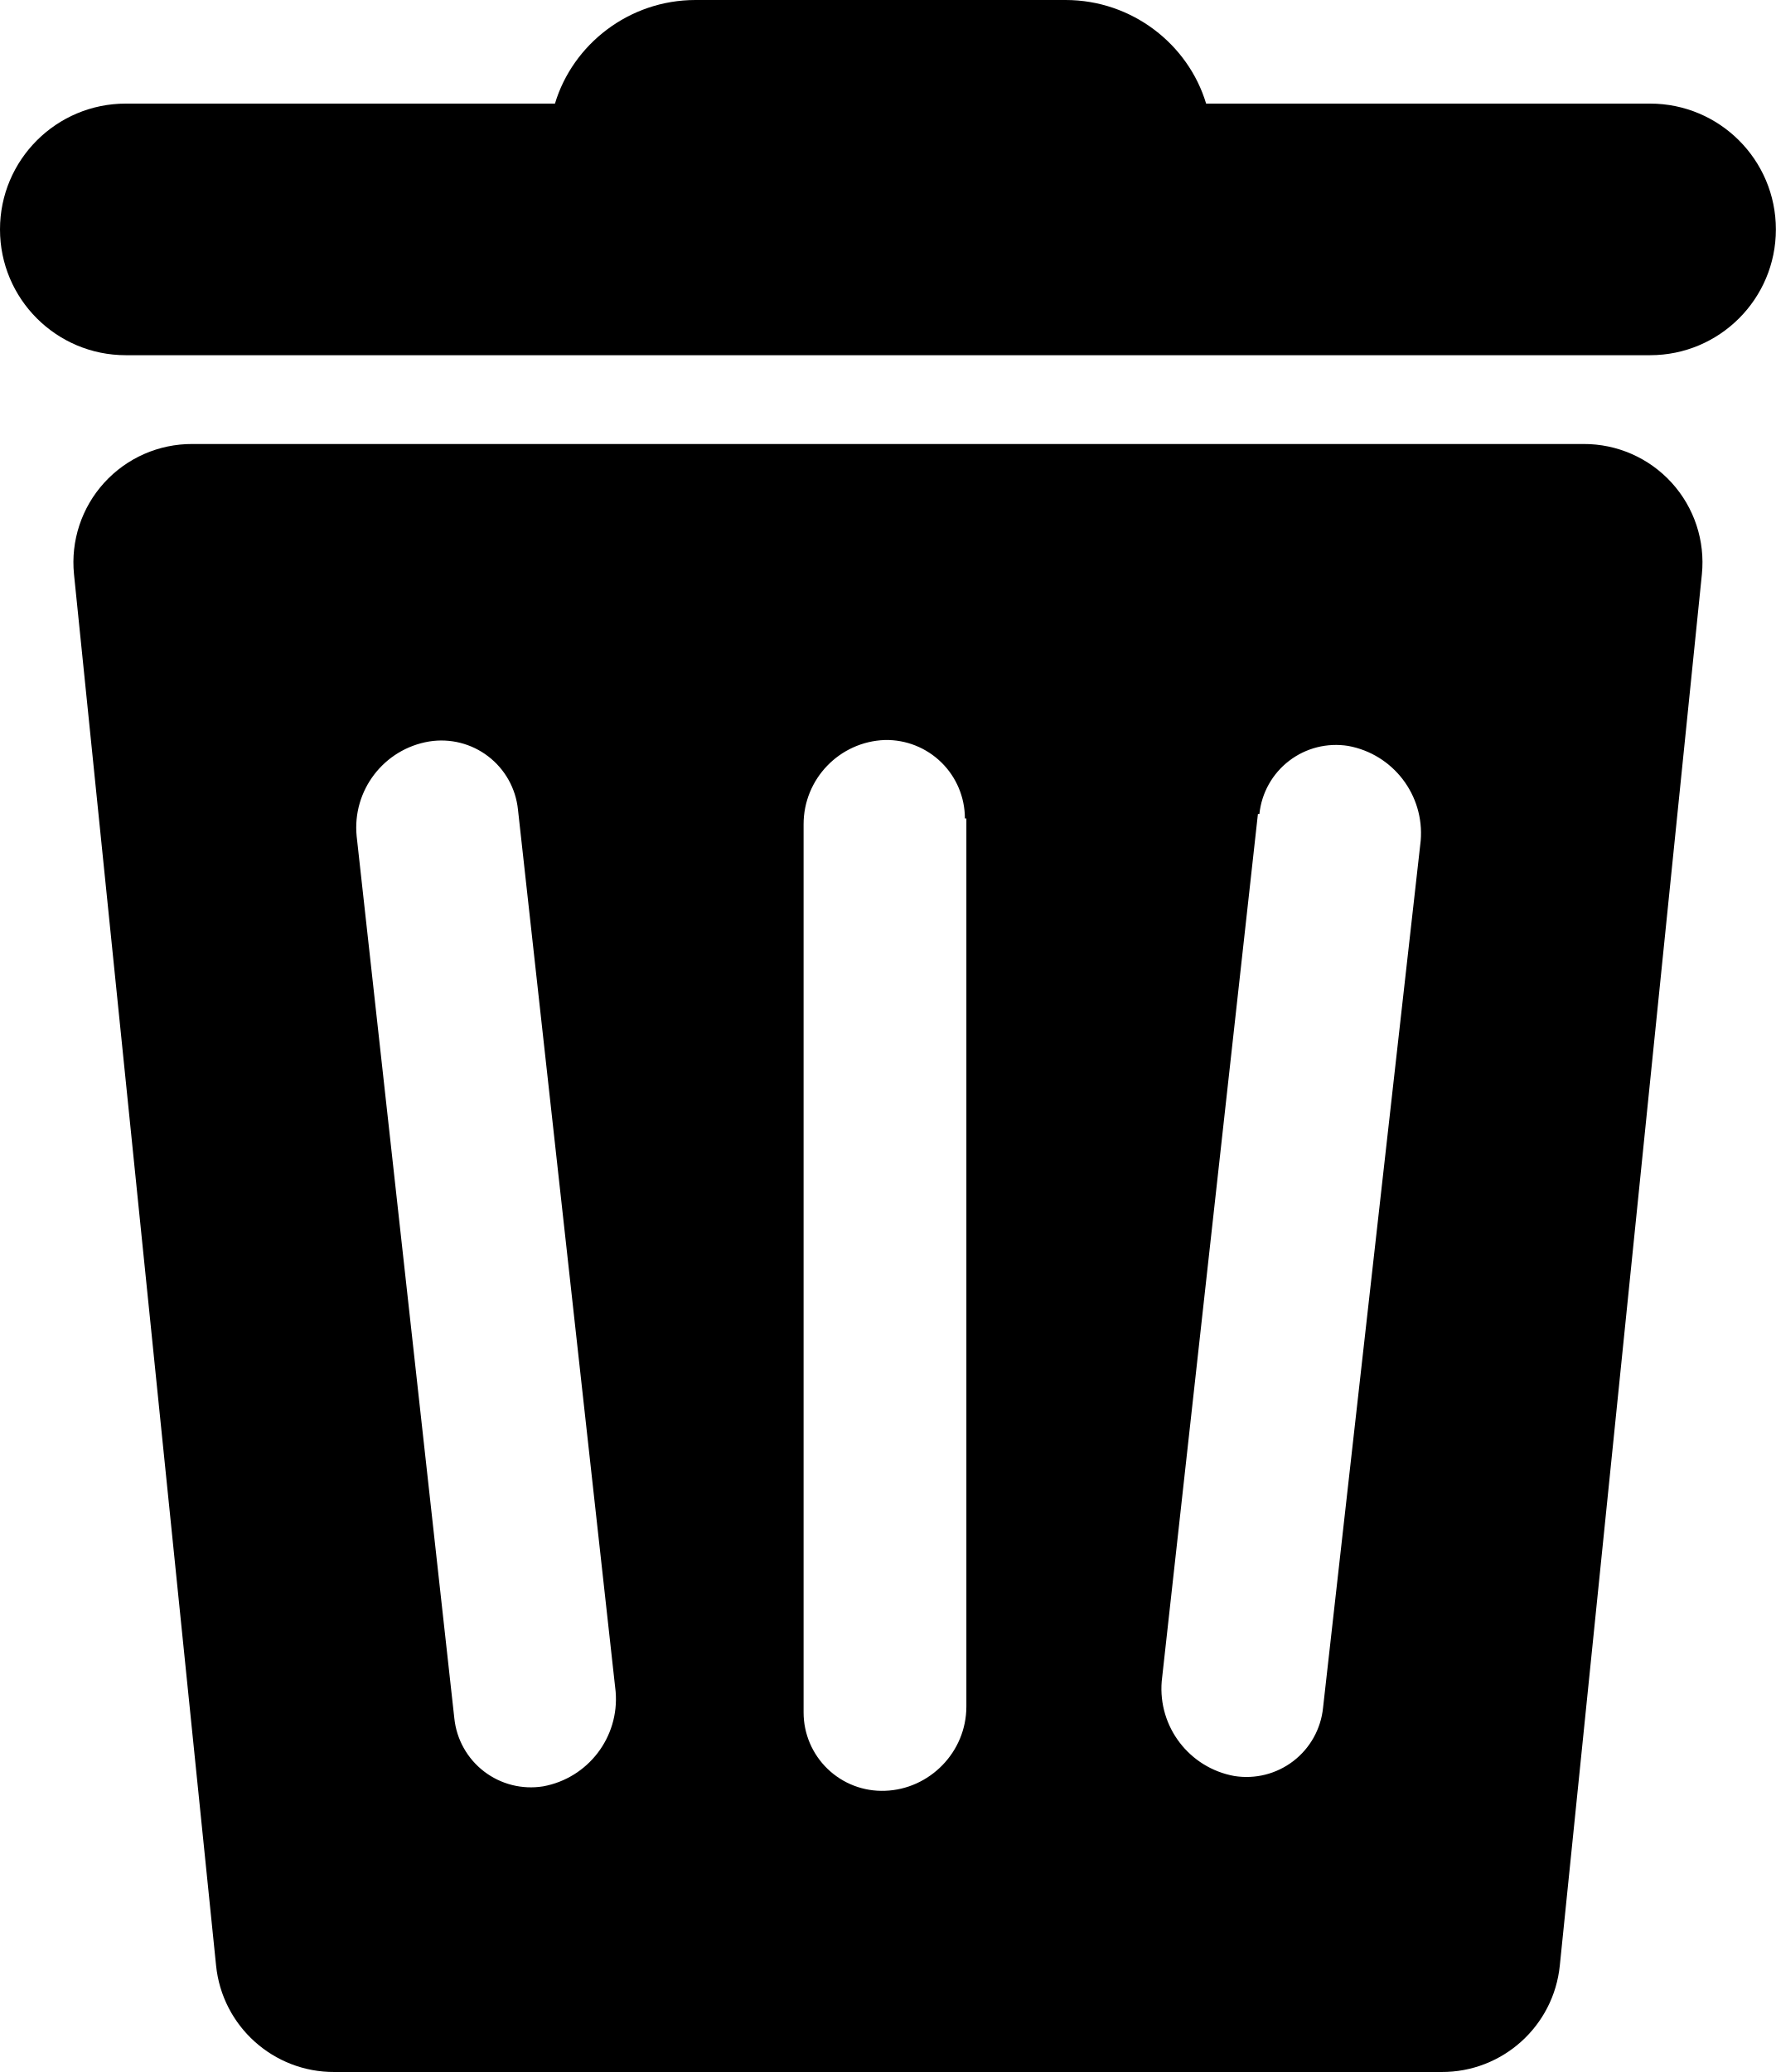
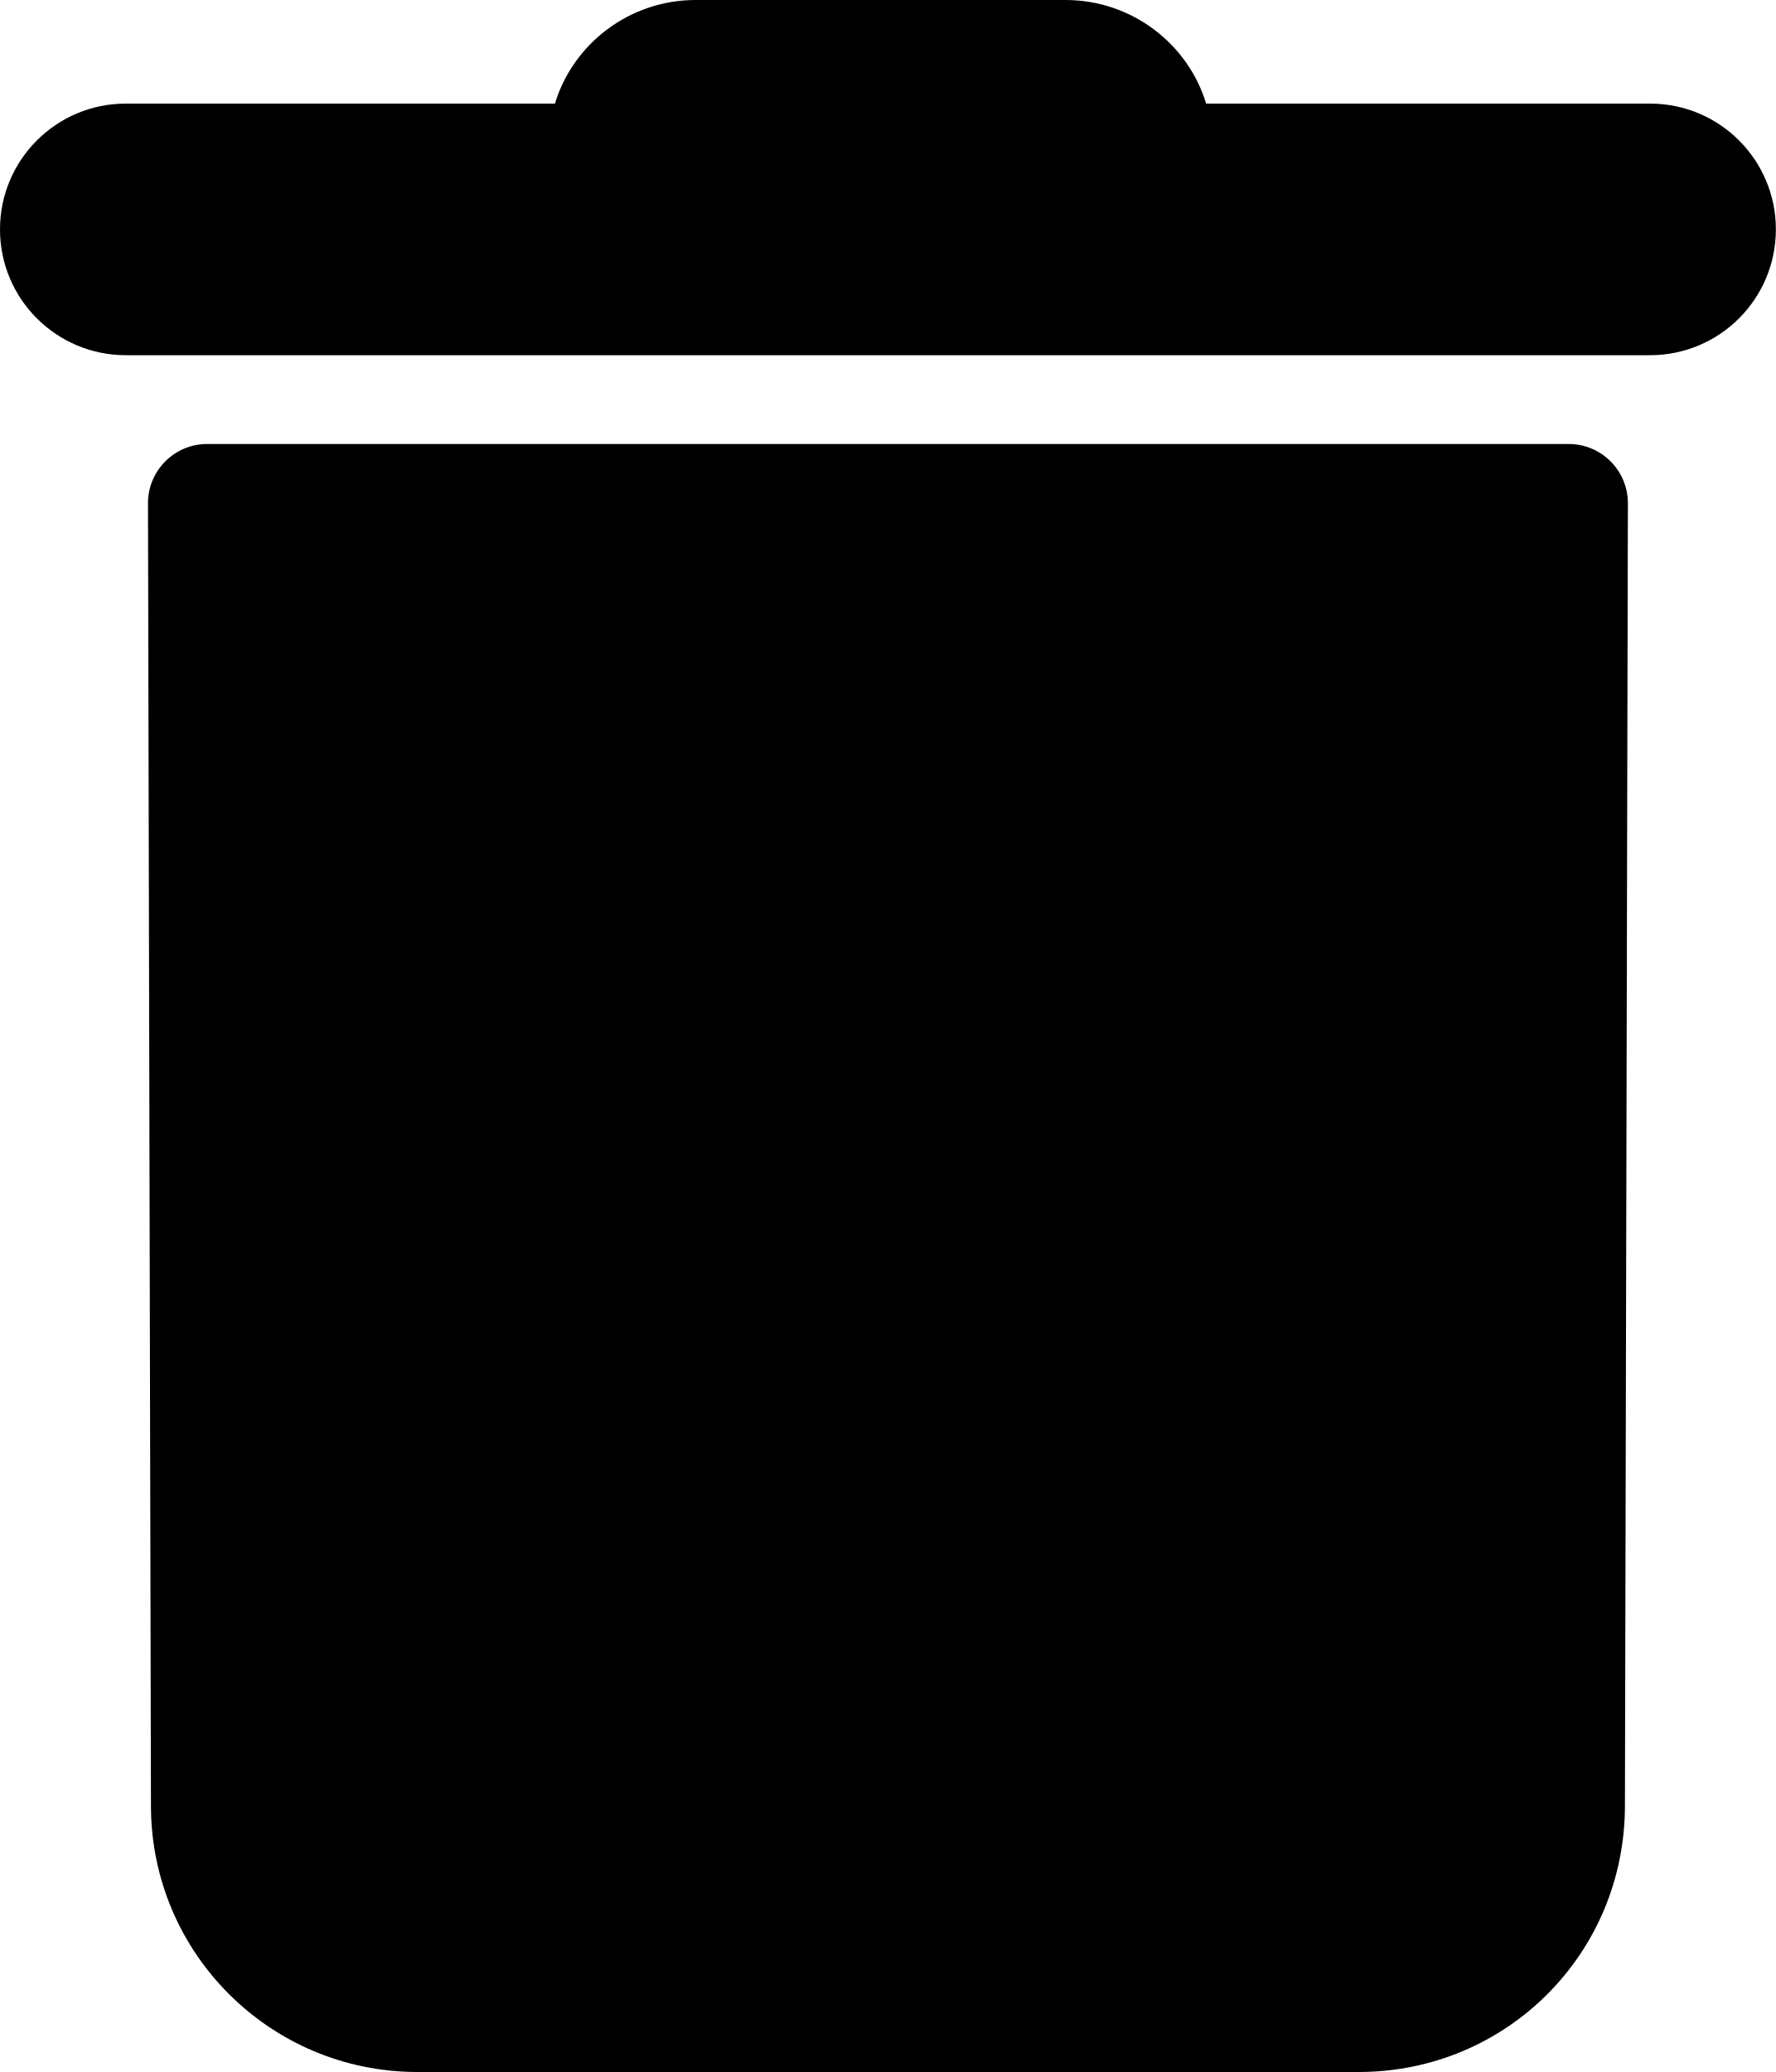
<svg xmlns="http://www.w3.org/2000/svg" viewBox="0 0 120 140">
-   <path fill-rule="evenodd" d="M37.5 7c1.2-4 5-7 9.5-7h25c4.5 0 8.3 3 9.5 7h30a8.5 8.5 0 0 1 0 17H8.5a8.5 8.5 0 1 1 0-17h29zM13 30h94a8 8 0 0 1 8 8.8l-9.6 94a8 8 0 0 1-8 7.2H22.6a8 8 0 0 1-8-7.2L5 38.8a8 8 0 0 1 8-8.8zm22 24.7a5.2 5.2 0 0 0-6-4.6 5.9 5.9 0 0 0-4.9 6.4l6.6 59.6a5.2 5.2 0 0 0 6 4.6 6 6 0 0 0 4.9-6.4L35 54.7zm30.2.6a5.3 5.3 0 0 0-5.4-5.3 5.7 5.7 0 0 0-5.5 5.7v60a5.3 5.3 0 0 0 5.5 5.3c3-.1 5.5-2.6 5.5-5.7v-60zM85 55l-6.5 58.6a6 6 0 0 0 4.9 6.4 5.2 5.2 0 0 0 6-4.6L96 56.8a6 6 0 0 0-4.9-6.4 5.2 5.2 0 0 0-6 4.6z" />
+   <path fill-rule="evenodd" d="M37.5 7c1.2-4 5-7 9.5-7h25c4.5 0 8.3 3 9.5 7h30a8.5 8.5 0 0 1 0 17H8.5a8.5 8.5 0 1 1 0-17h29zM14 30h92a4 4 0 0 1 4 4l-.2 88c0 10-8 18-18 18H28.2c-9.9 0-18-8-18-18L10 34a4 4 0 0 1 4-4z" />
</svg>
